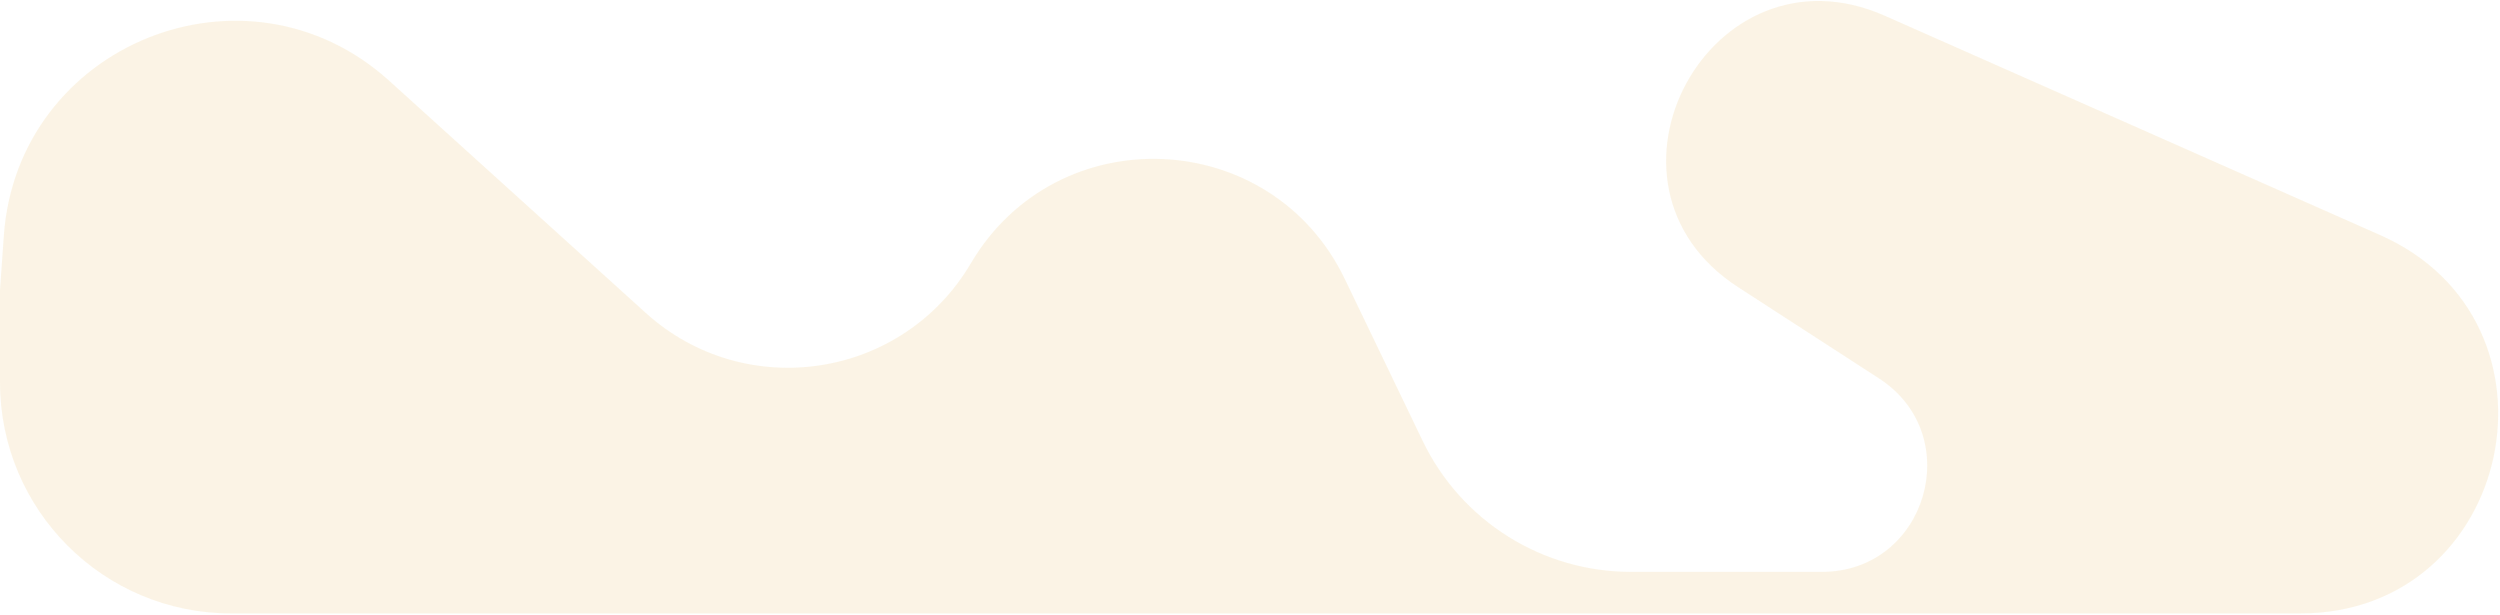
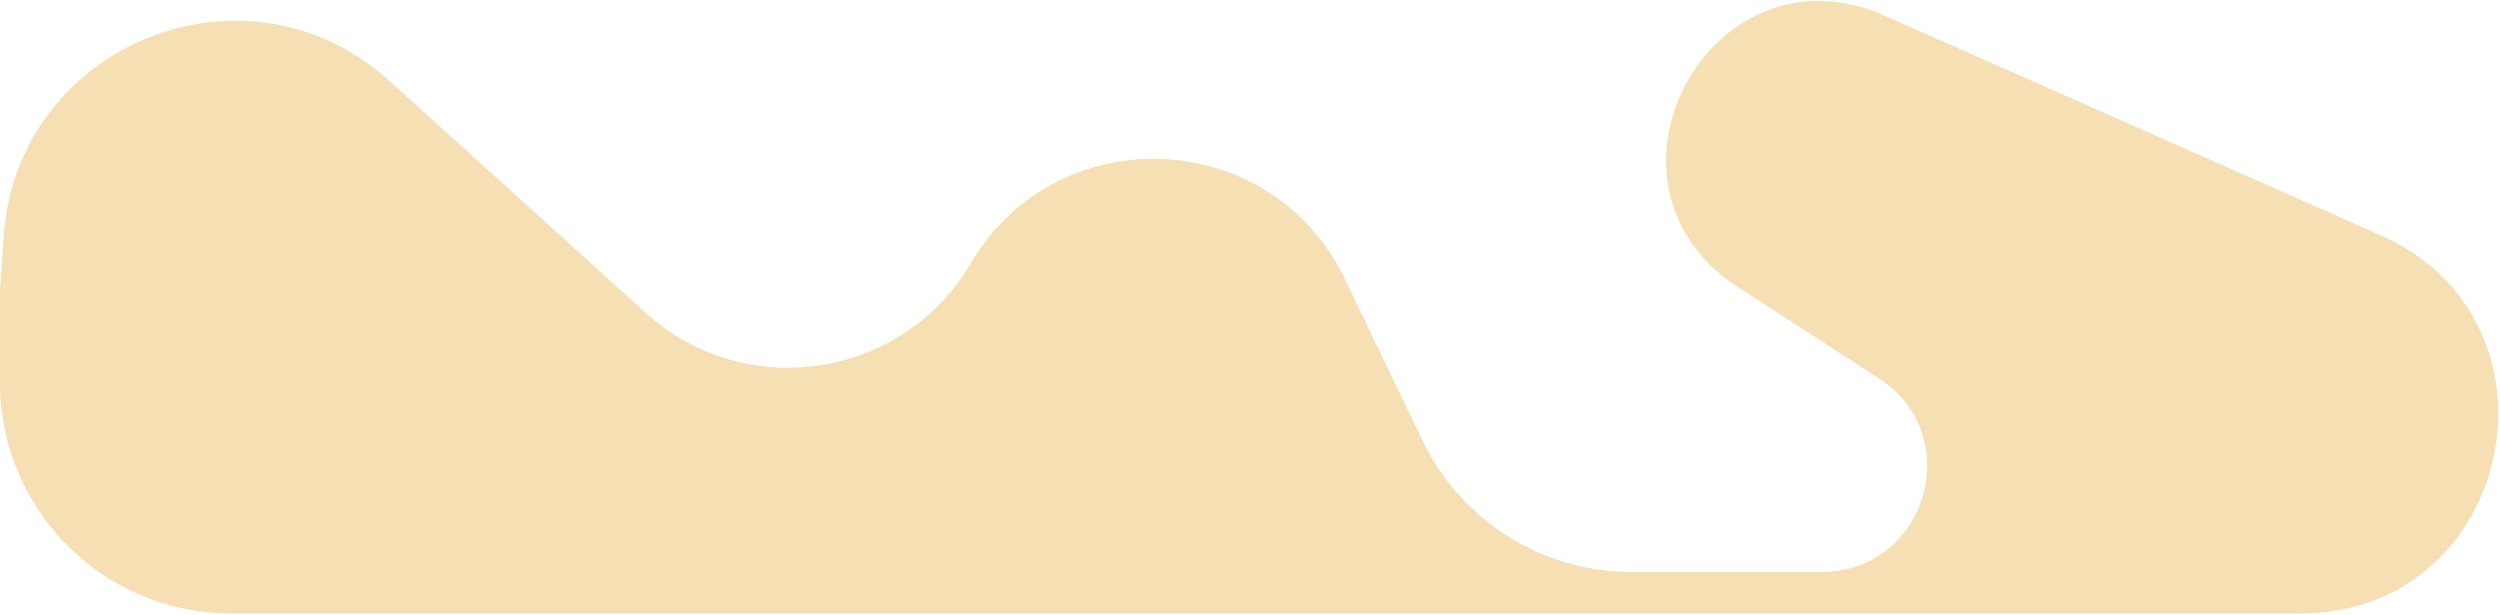
<svg xmlns="http://www.w3.org/2000/svg" width="1082" height="266" viewBox="0 0 1082 266" fill="none">
-   <path opacity="0.4" d="M0 125.5L1.635 102.149C7.462 18.927 106.628 -20.991 168.488 34.986L279.474 135.418C322.594 174.437 390.666 164.052 420.19 113.951C457.464 50.698 550.22 54.604 582.043 120.767L615.75 190.846C632.407 225.478 667.438 247.5 705.867 247.5H788.5C833.843 247.5 851.298 188.436 813.239 163.789L752.259 124.297C682.992 79.439 740.328 -26.581 815.786 6.829L1030.2 101.764C1114.73 139.191 1088.02 265.5 995.571 265.5H100C44.772 265.5 0 220.728 0 165.5V125.5Z" fill="#DA9100" fill-opacity="0.25" />
+   <path opacity="0.4" d="M0 125.5L1.635 102.149C7.462 18.927 106.628 -20.991 168.488 34.986L279.474 135.418C322.594 174.437 390.666 164.052 420.19 113.951C457.464 50.698 550.22 54.604 582.043 120.767L615.75 190.846C632.407 225.478 667.438 247.5 705.867 247.5H788.5C833.843 247.5 851.298 188.436 813.239 163.789L752.259 124.297C682.992 79.439 740.328 -26.581 815.786 6.829L1030.2 101.764C1114.73 139.191 1088.02 265.5 995.571 265.5H100C44.772 265.5 0 220.728 0 165.5V125.5Z" fill="#DA9100" fill-opacity="0.75" />
</svg>
